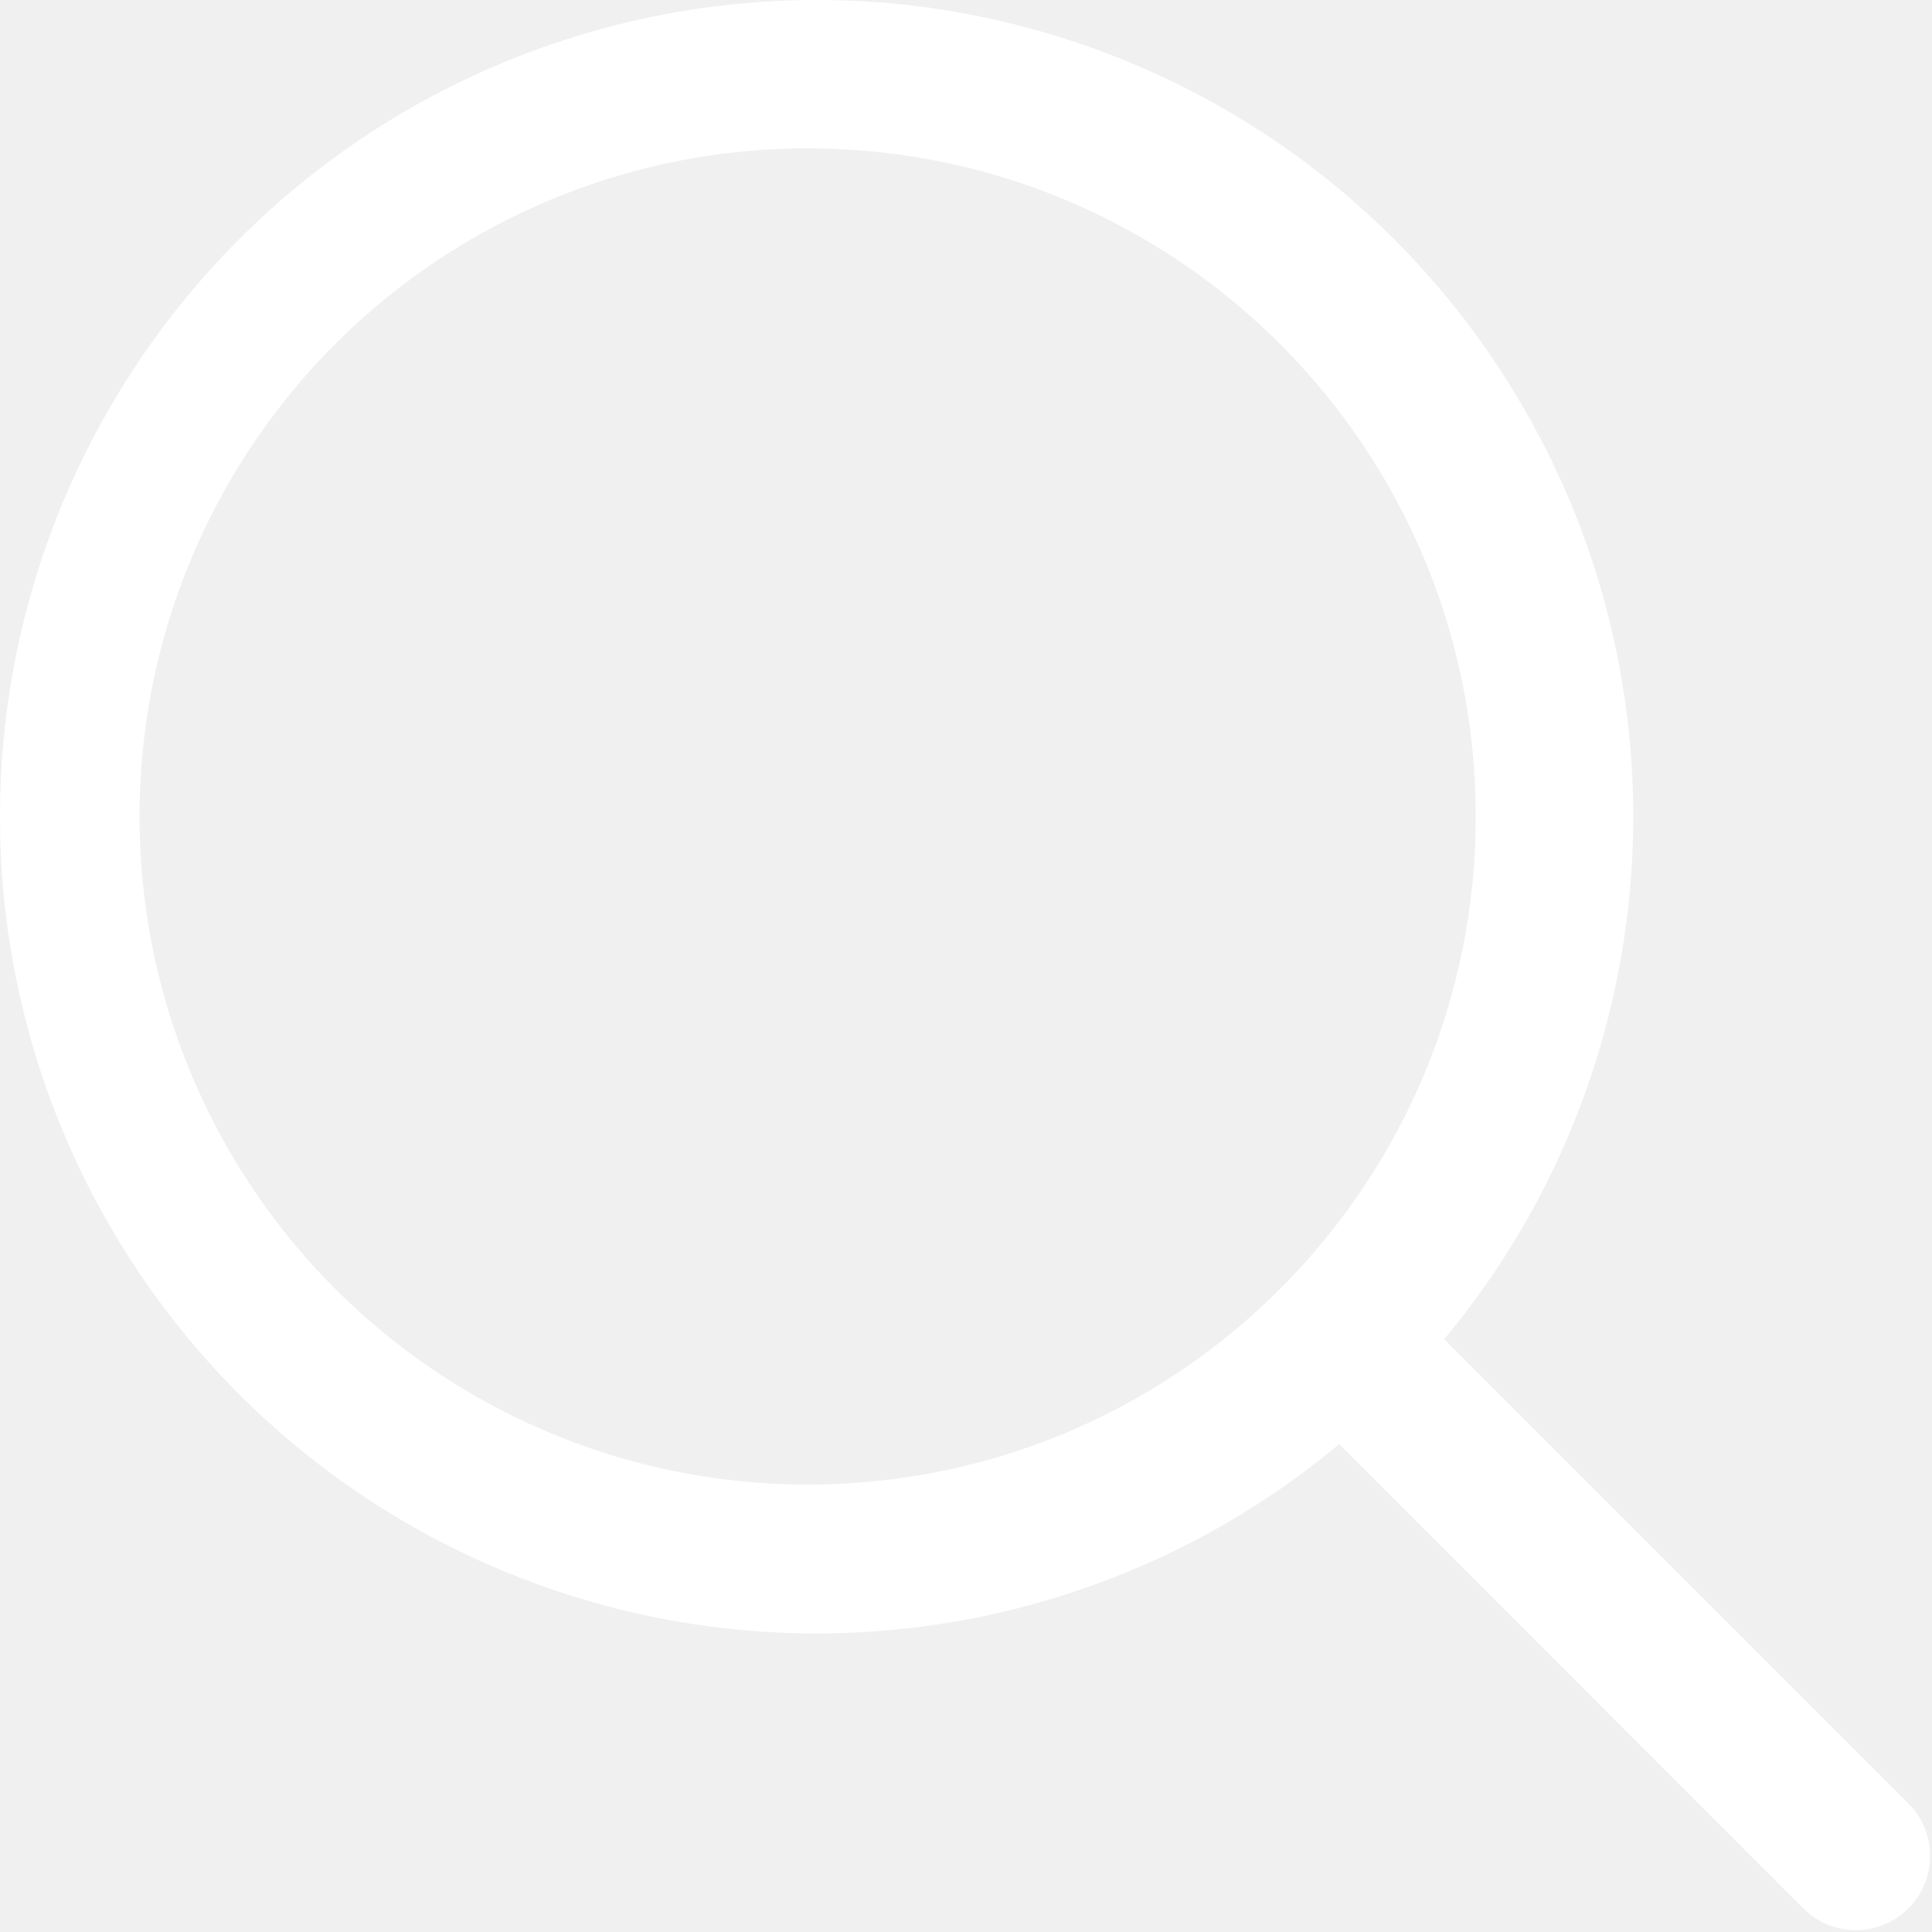
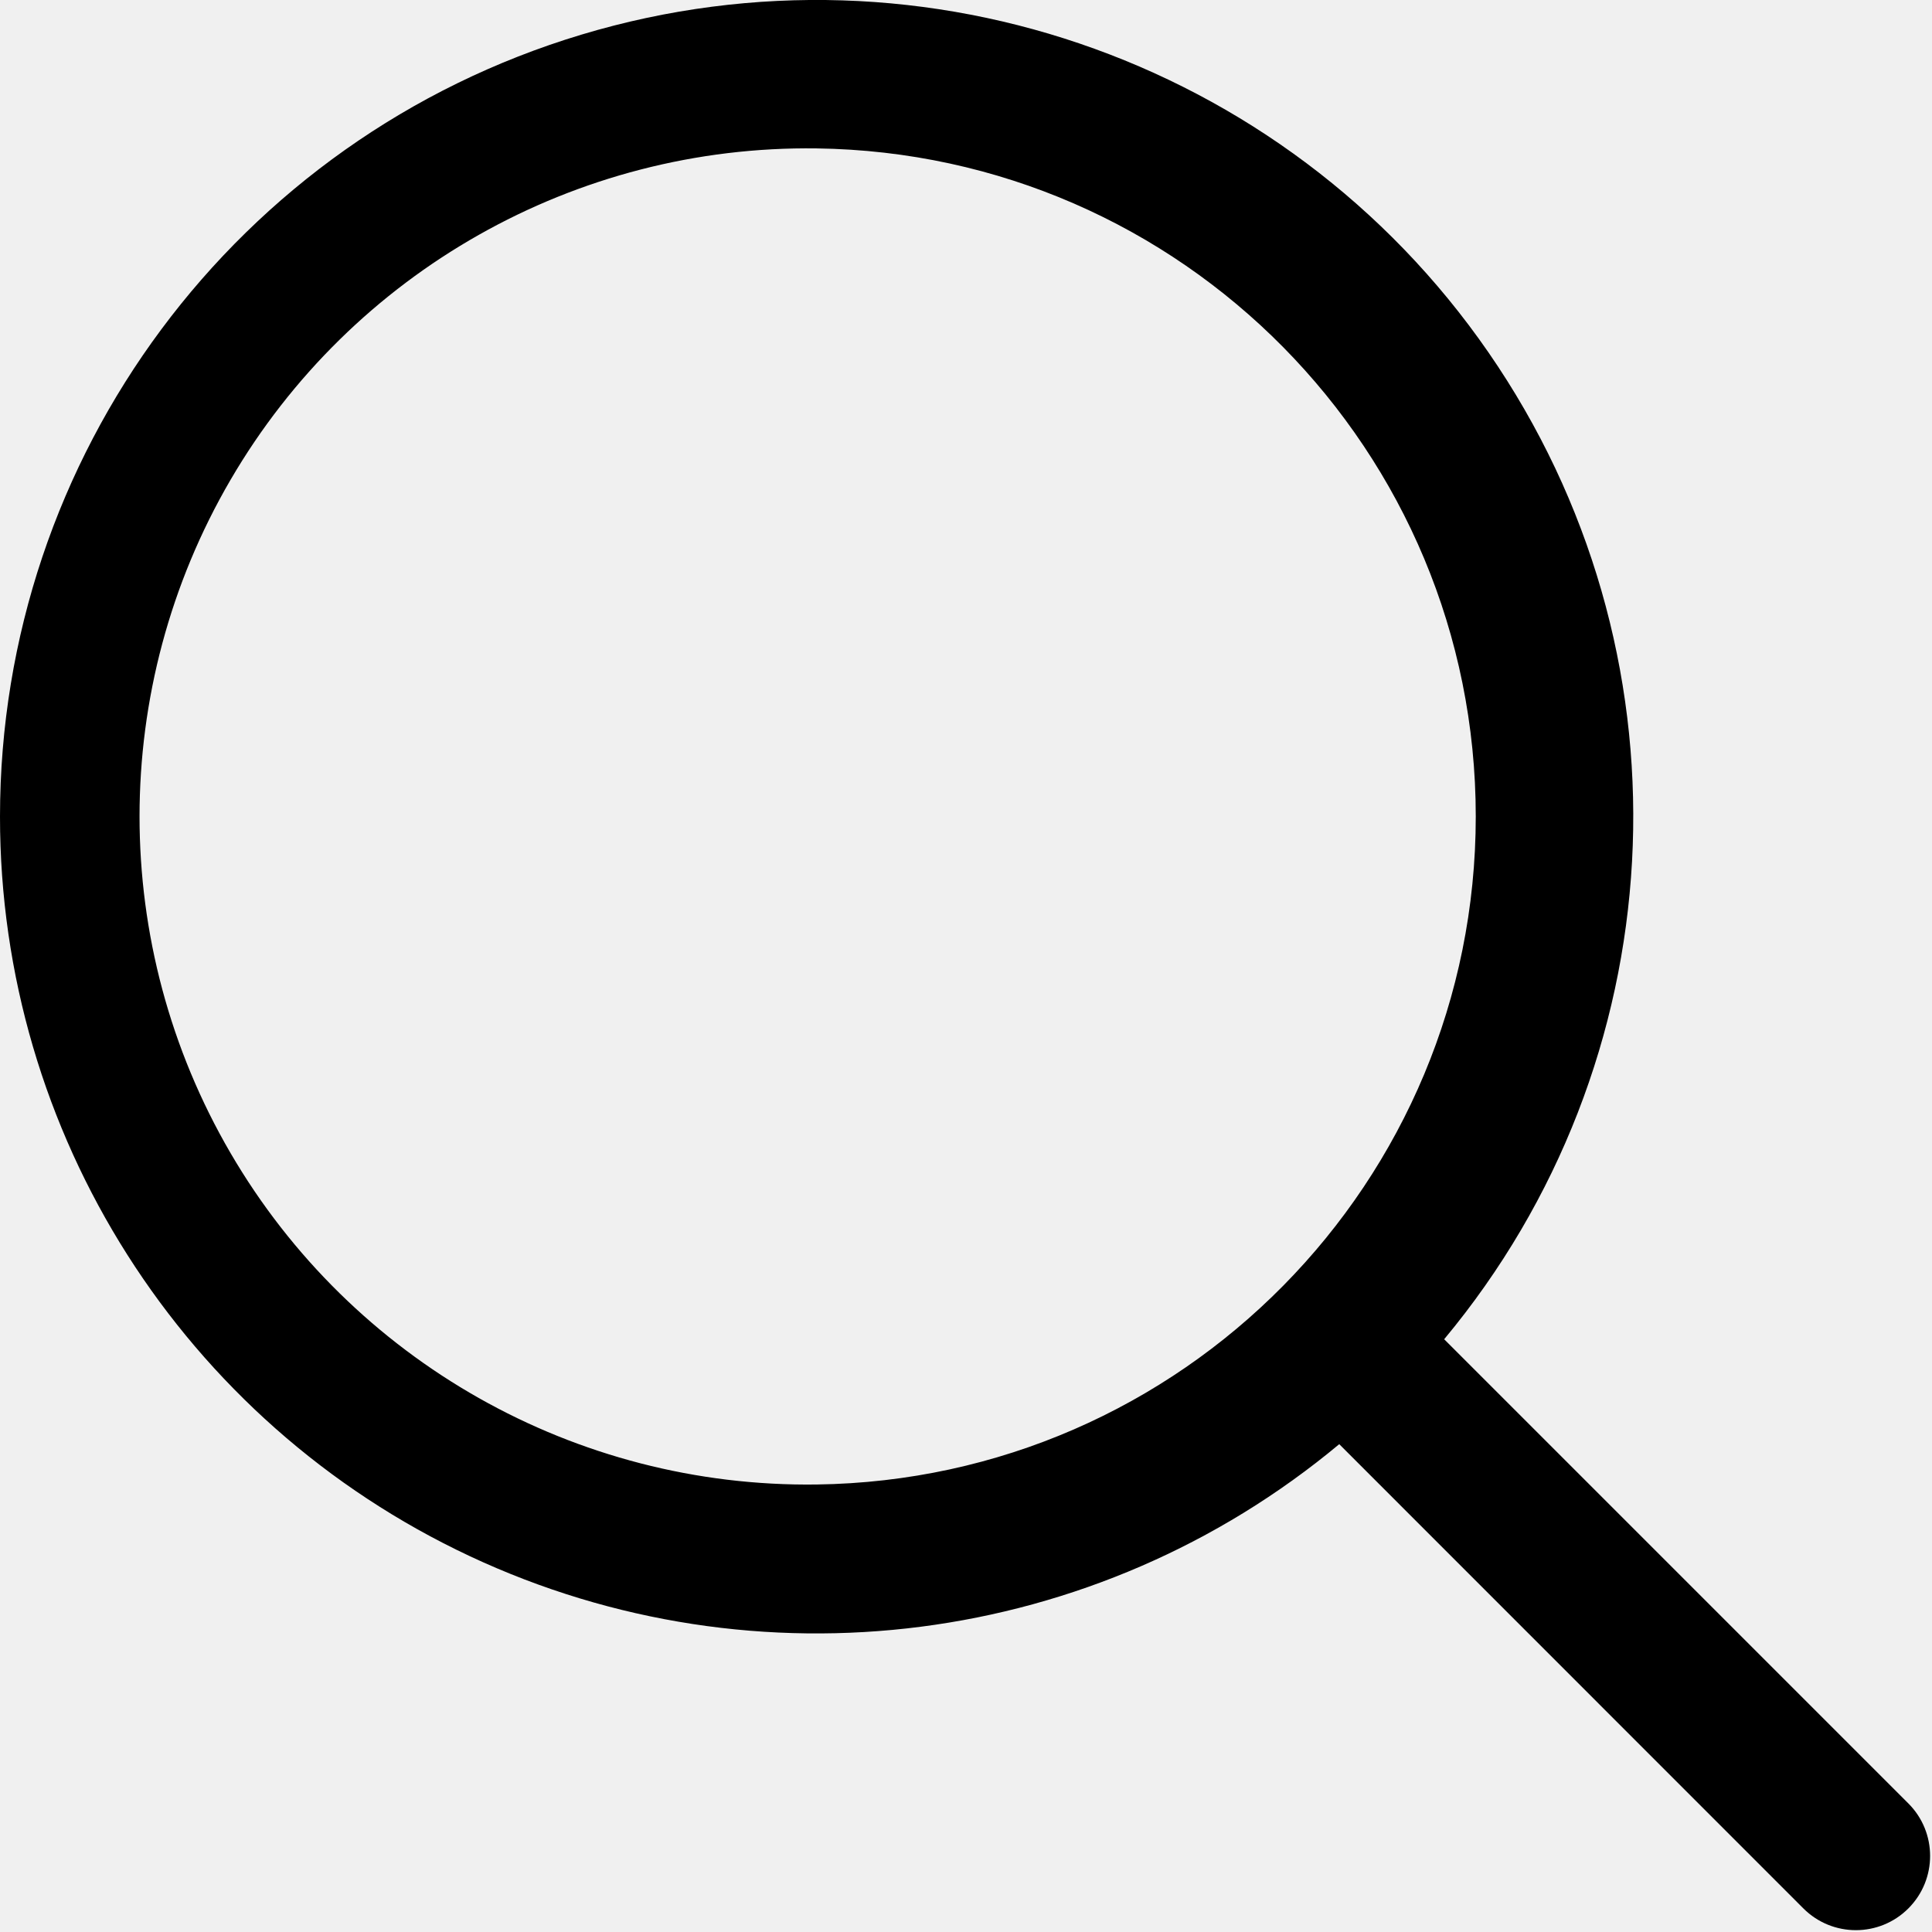
- <svg xmlns="http://www.w3.org/2000/svg" width="16" height="16" fill="none" viewBox="0 0 16 16">
-   <path fill-rule="evenodd" clip-rule="evenodd" d="M6.763 1.229a5.533 5.533 0 1 0 0 11.065 5.533 5.533 0 0 0 0-11.065ZM0 6.762a6.763 6.763 0 1 1 11.96 4.329l3.844 3.844a.614.614 0 1 1-.869.87l-3.844-3.845A6.762 6.762 0 0 1 0 6.762Z" fill="#fff" />
+ <svg xmlns="http://www.w3.org/2000/svg" width="16" height="16" viewBox="0 0 16 16">
+   <path fill-rule="evenodd" clip-rule="evenodd" d="M6.763 1.229a5.533 5.533 0 1 0 0 11.065 5.533 5.533 0 0 0 0-11.065ZM0 6.762a6.763 6.763 0 1 1 11.96 4.329l3.844 3.844a.614.614 0 1 1-.869.87l-3.844-3.845A6.762 6.762 0 0 1 0 6.762Z" />
</svg>
